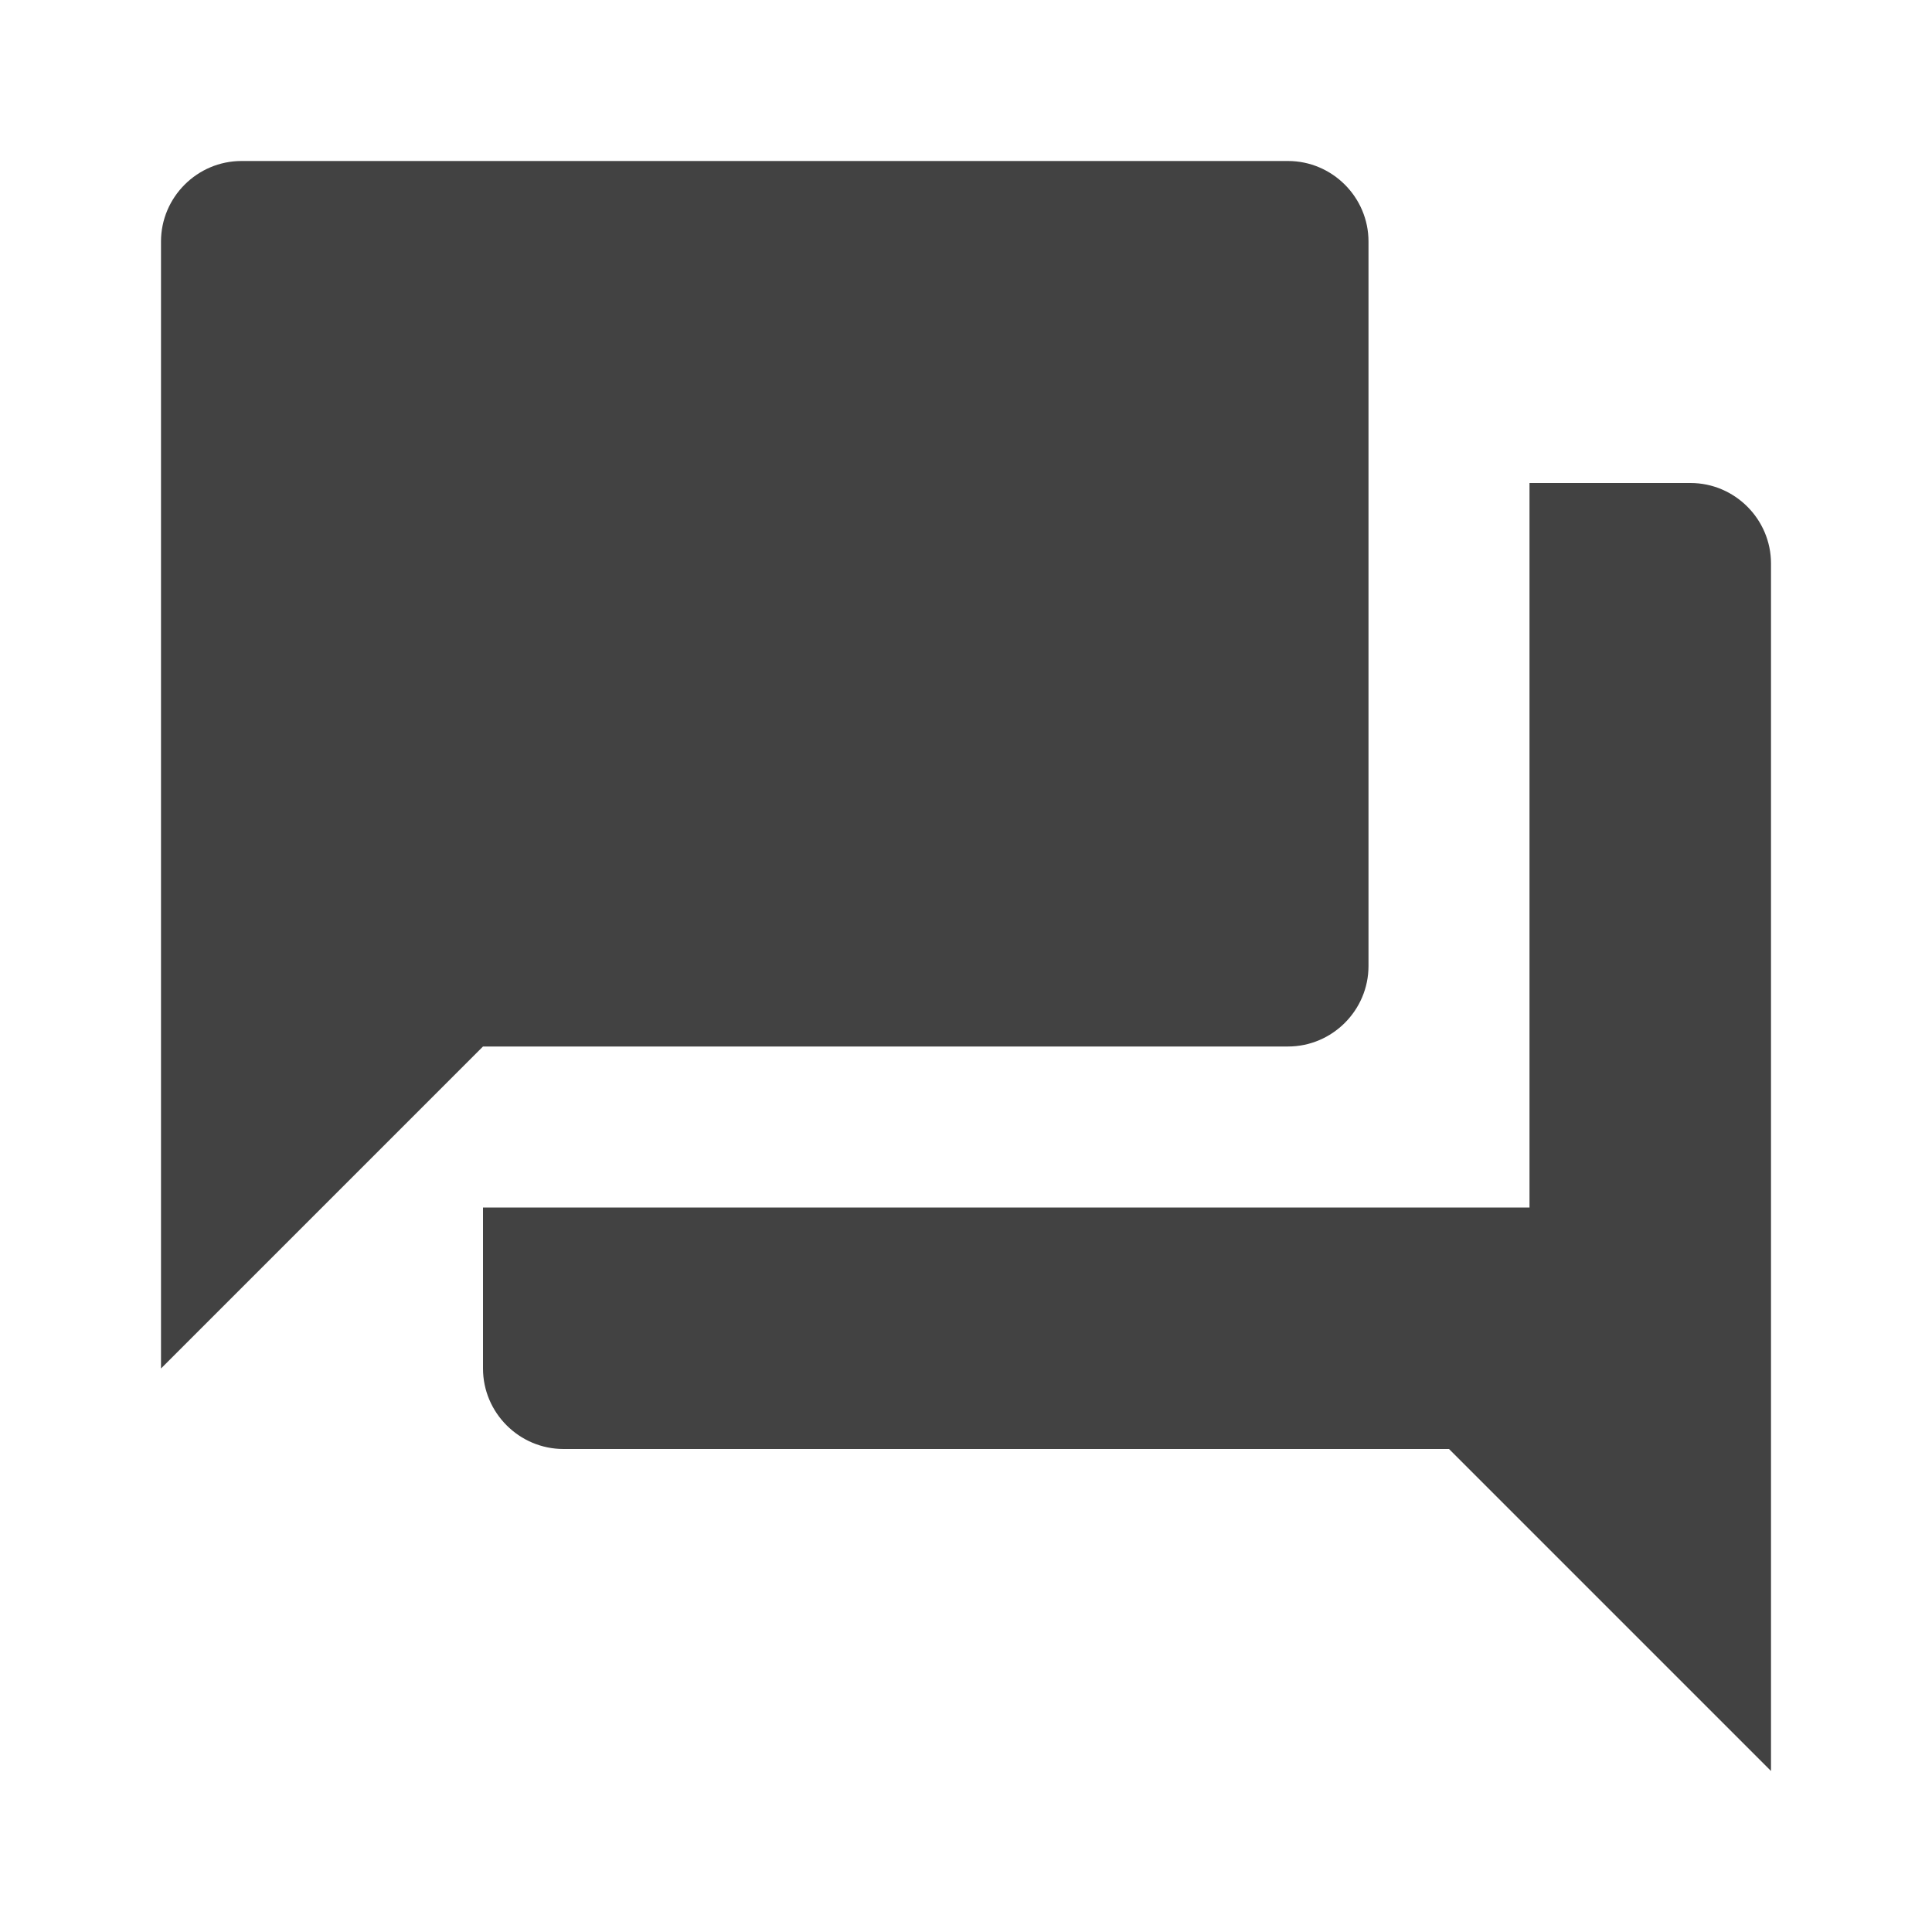
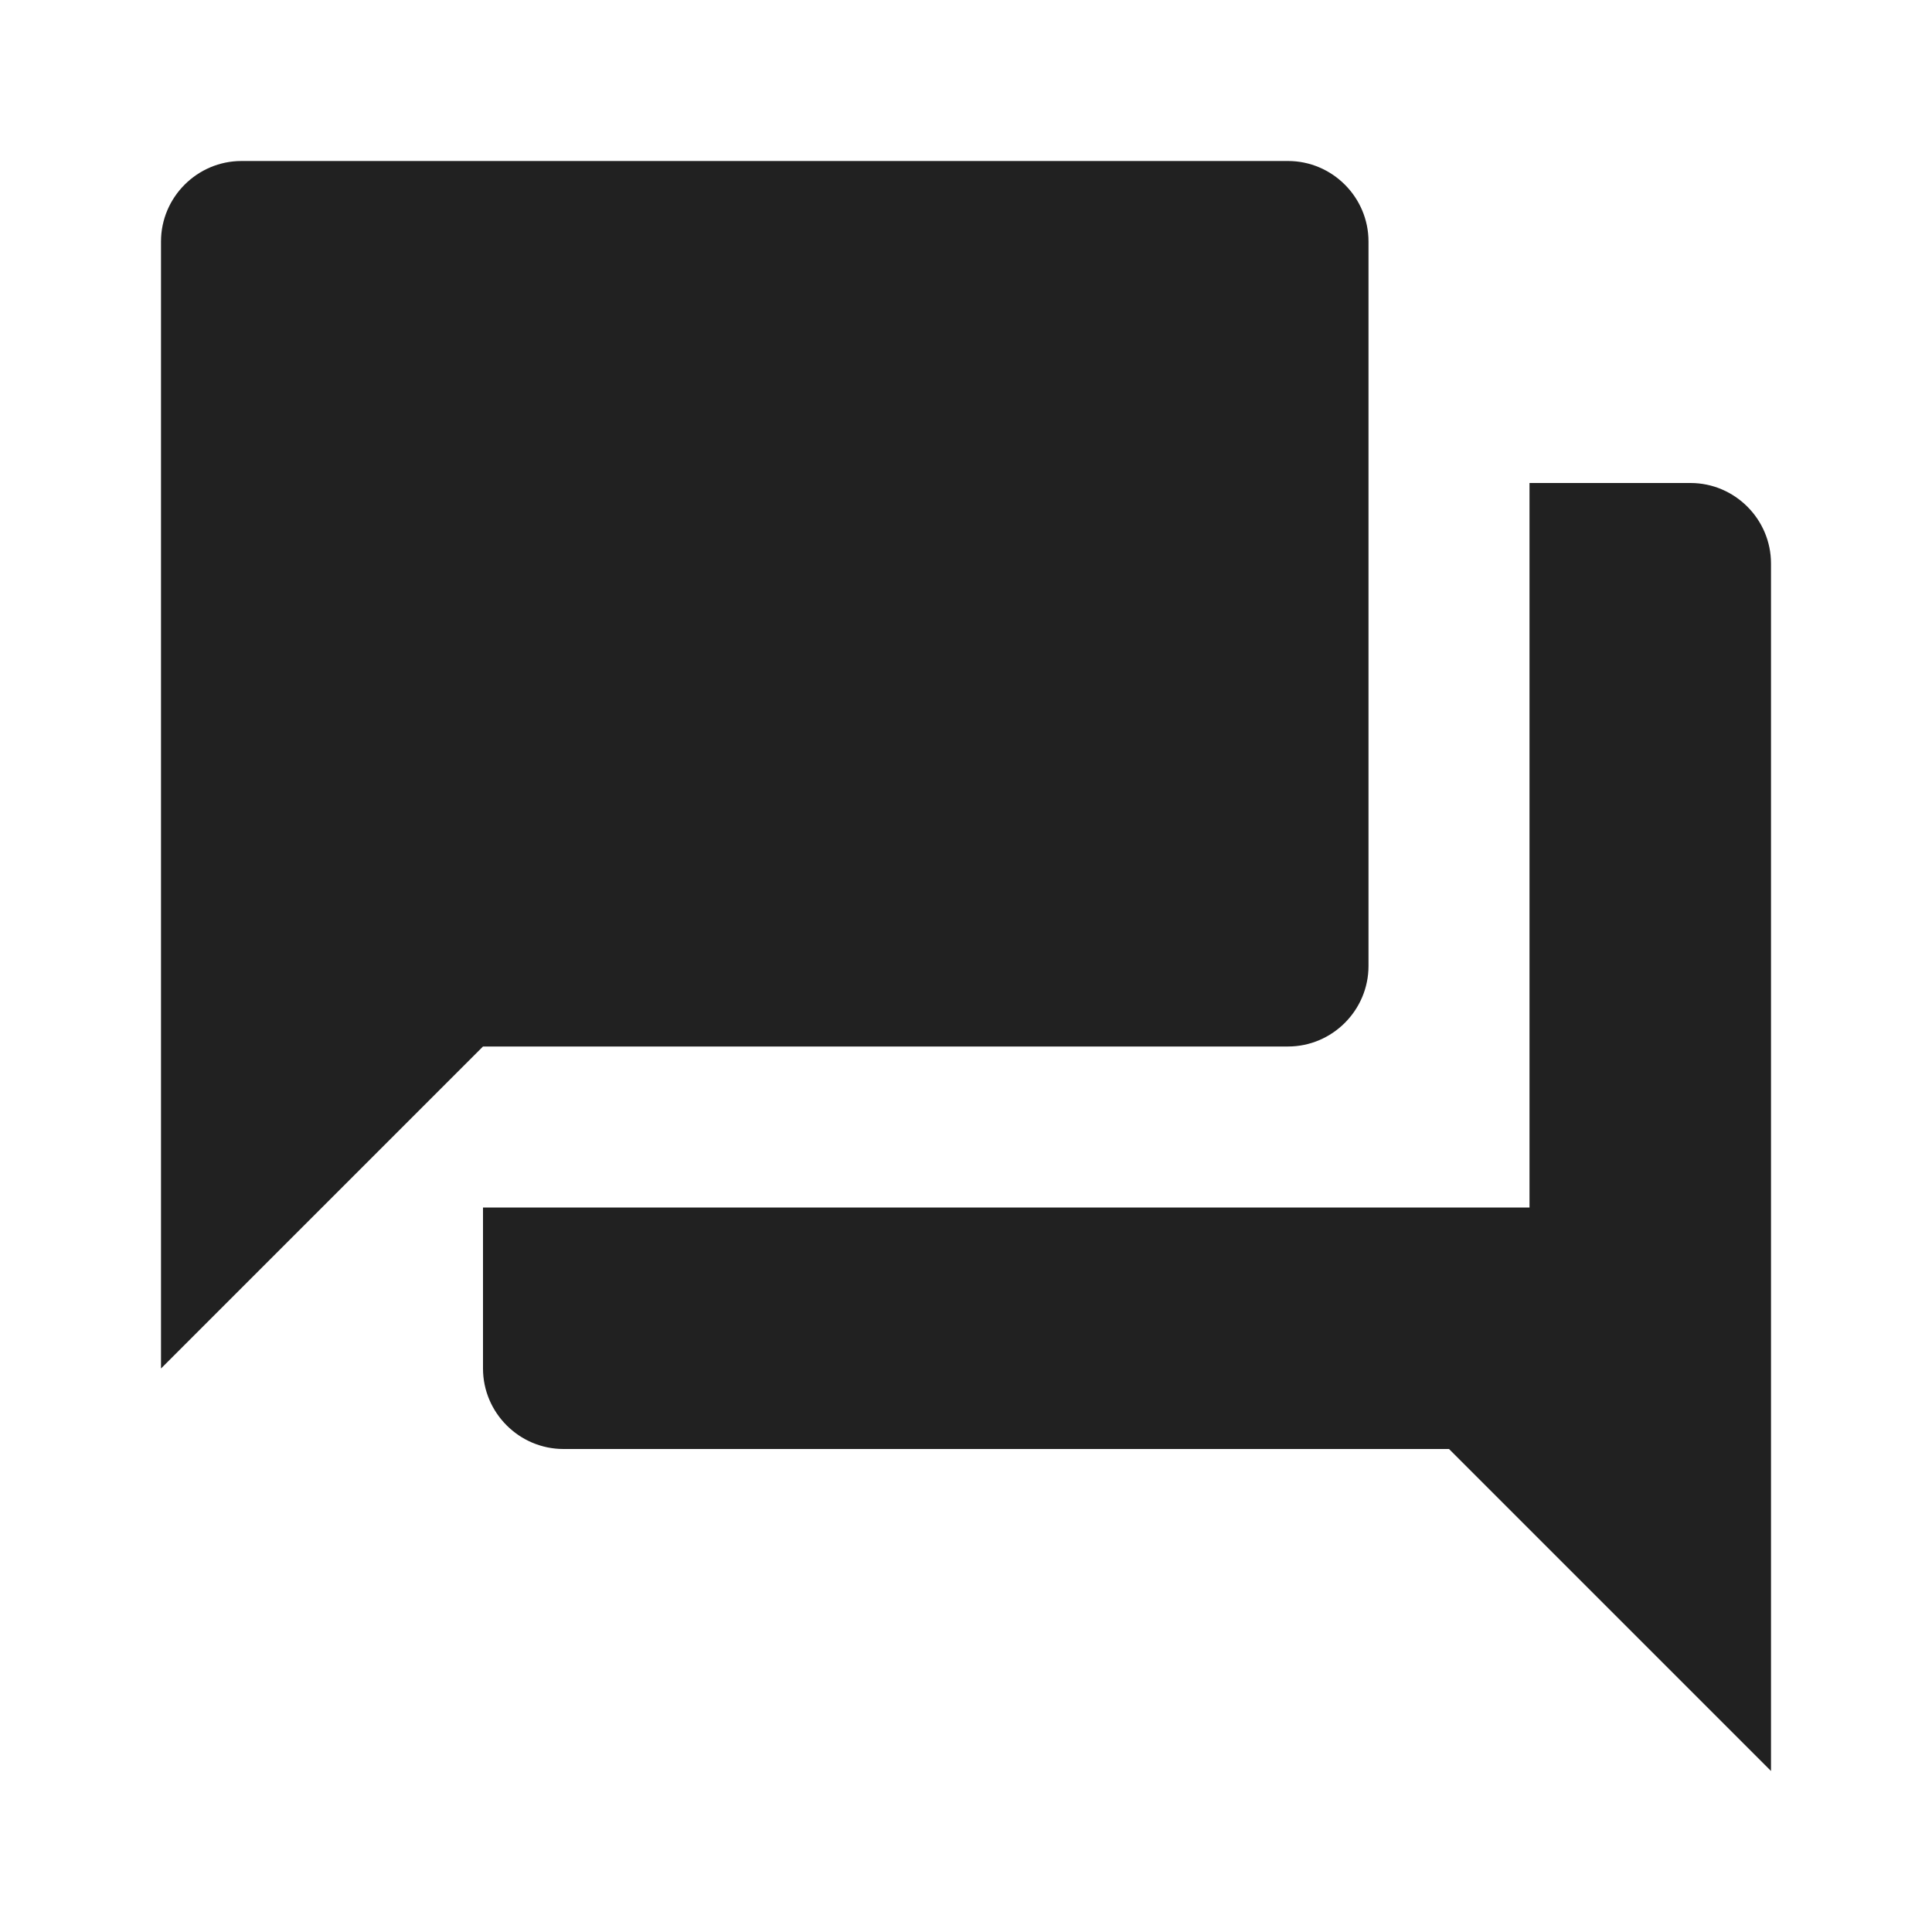
<svg xmlns="http://www.w3.org/2000/svg" viewBox="0 0 24 24" preserveAspectRatio="xMidYMid meet">
  <g>
-     <path fill="#424242" d="M21 6h-2v9H6v2c0 .55.45 1 1 1h11l4 4V7c0-.55-.45-1-1-1zm-4 6V3c0-.55-.45-1-1-1H3c-.55 0-1 .45-1 1v14l4-4h10c.55 0 1-.45 1-1z" />
+     <path fill="#212121" d="M21 6h-2v9H6v2c0 .55.45 1 1 1h11l4 4V7c0-.55-.45-1-1-1zm-4 6V3c0-.55-.45-1-1-1H3c-.55 0-1 .45-1 1v14l4-4h10c.55 0 1-.45 1-1z" />
  </g>
</svg>
